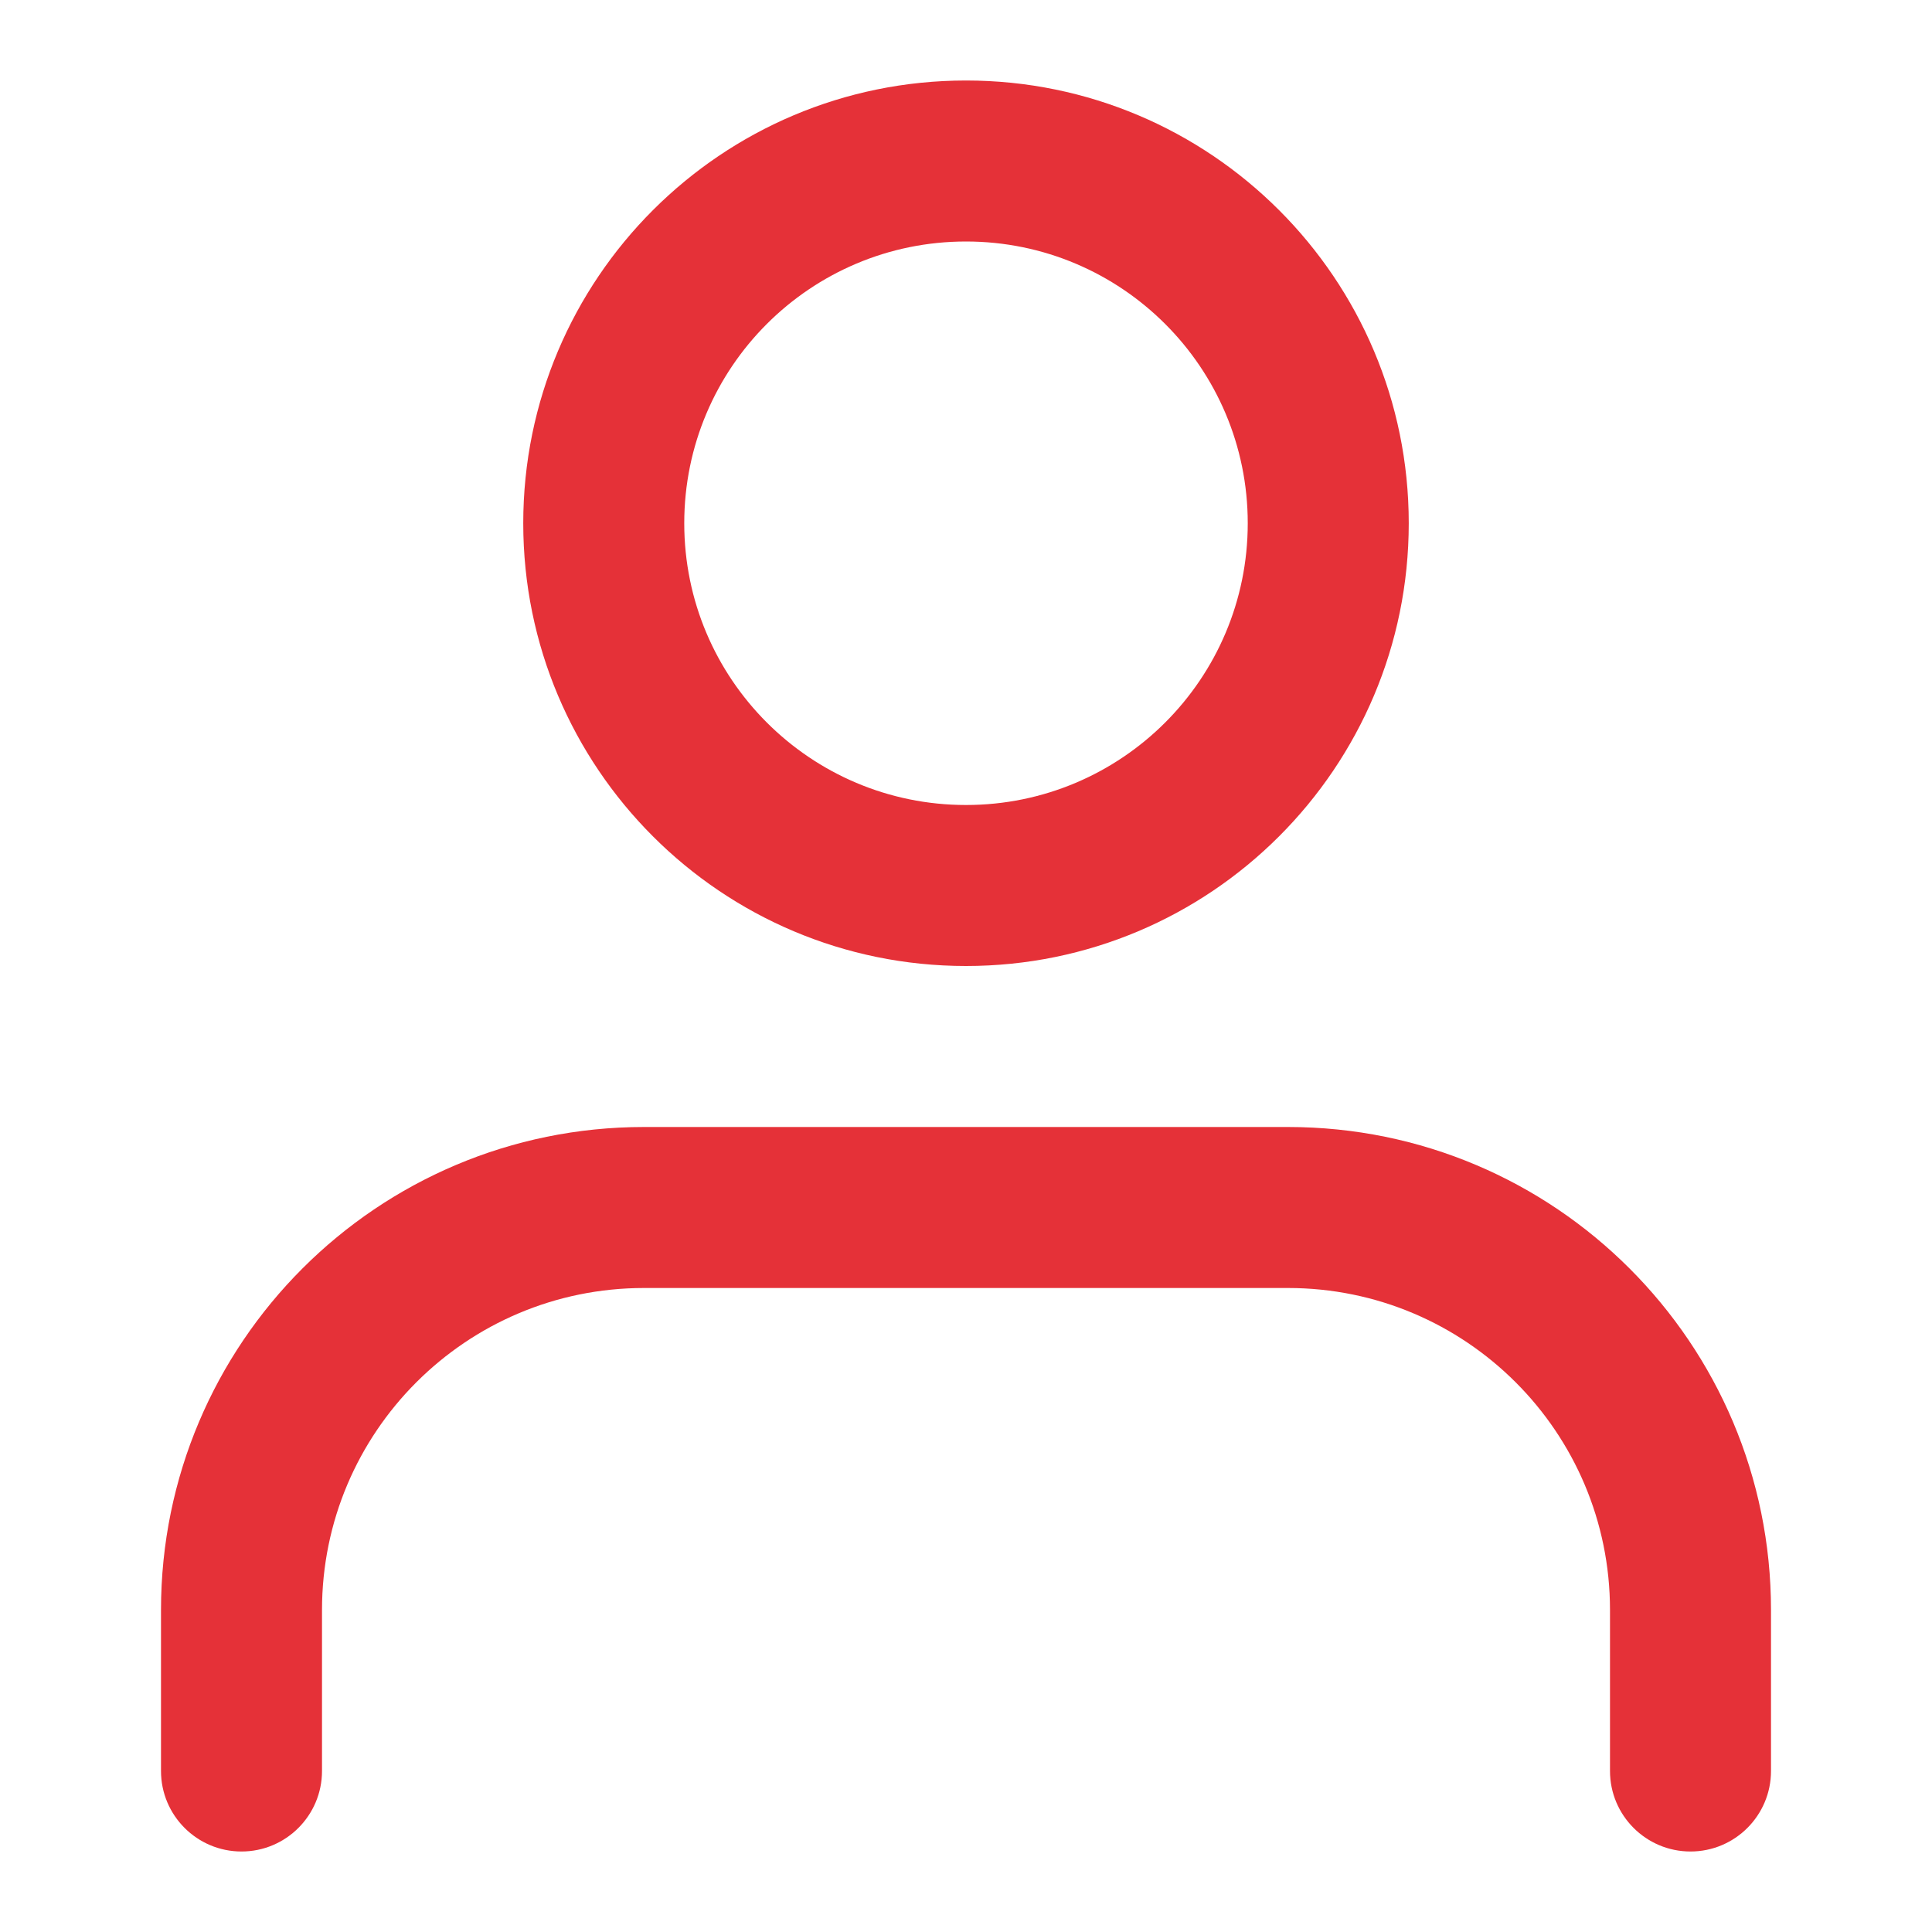
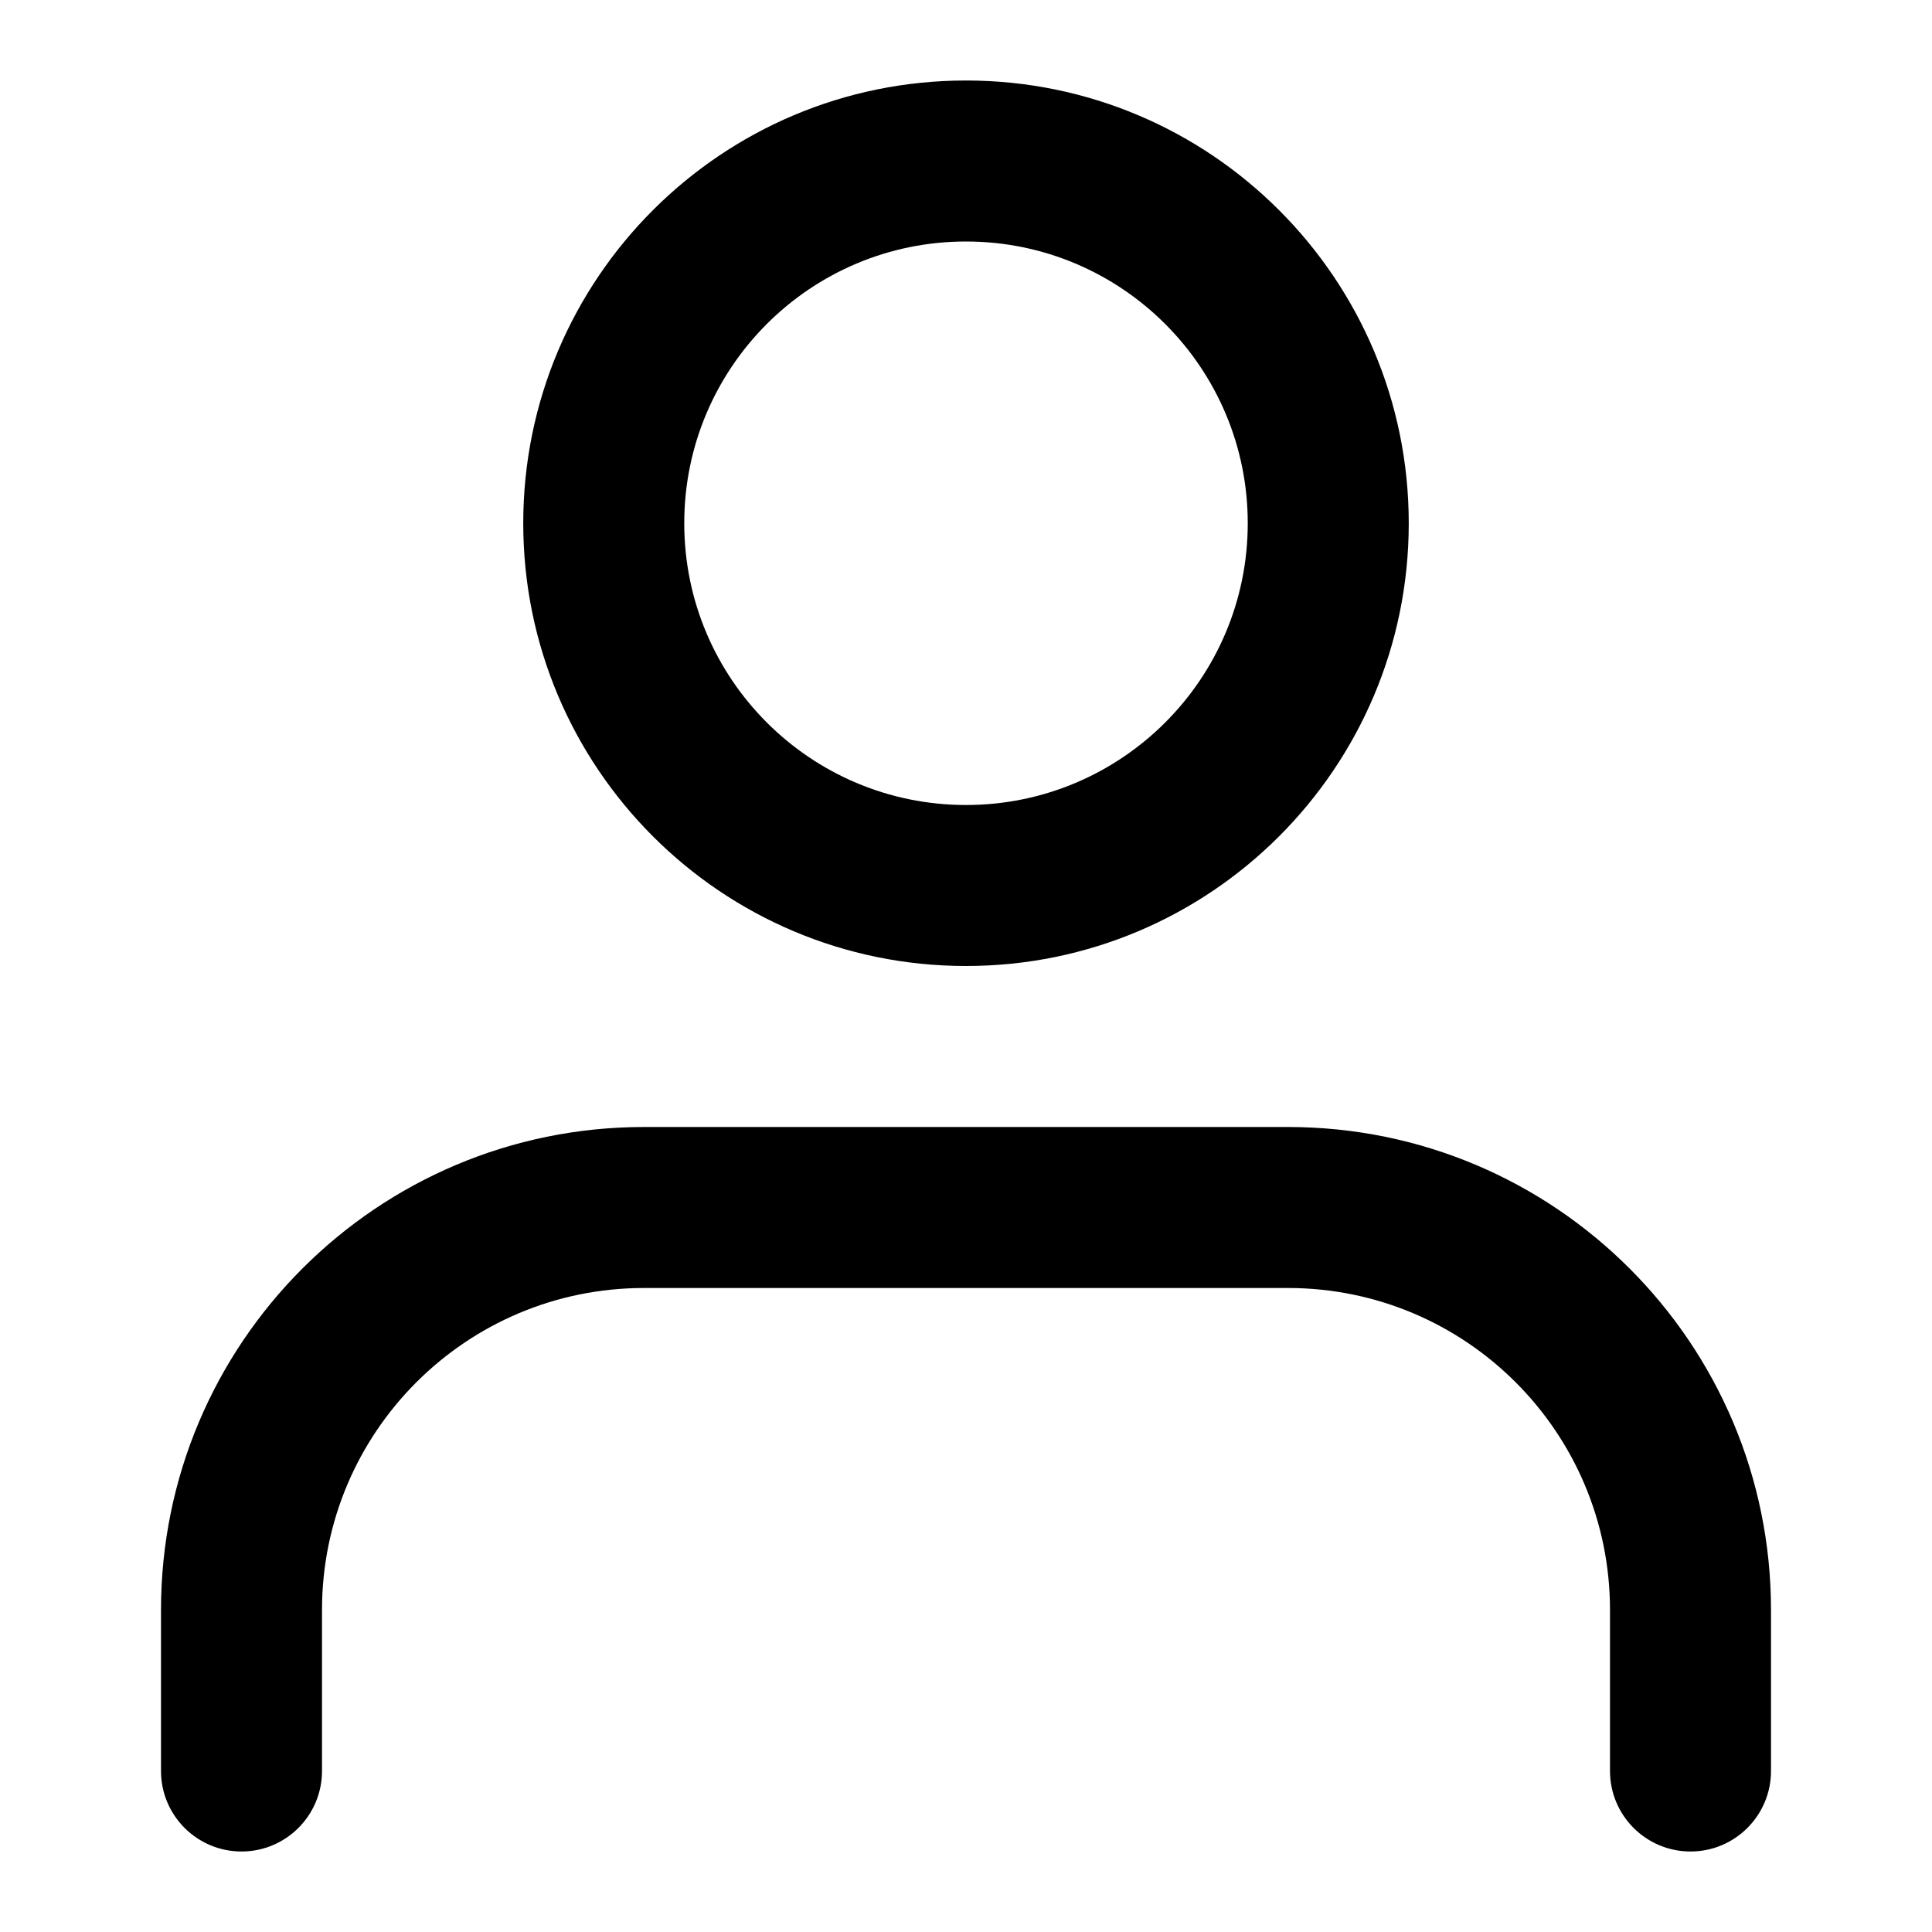
- <svg xmlns="http://www.w3.org/2000/svg" width="24px" height="24px" viewBox="0 0 24 24" fill="none">
-   <path fill-rule="evenodd" clip-rule="evenodd" d="M12 1C8.962 1 6.5 3.462 6.5 6.5C6.5 9.538 8.962 12 12 12C15.038 12 17.5 9.538 17.5 6.5C17.5 3.462 15.038 1 12 1ZM8.5 6.5C8.5 4.567 10.067 3 12 3C13.933 3 15.5 4.567 15.5 6.5C15.5 8.433 13.933 10 12 10C10.067 10 8.5 8.433 8.5 6.5Z" fill="rgb(229,49,56)" />
-   <path d="M8 14C4.686 14 2 16.686 2 20V22C2 22.552 2.448 23 3 23C3.552 23 4 22.552 4 22V20C4 17.791 5.791 16 8 16H16C18.209 16 20 17.791 20 20V22C20 22.552 20.448 23 21 23C21.552 23 22 22.552 22 22V20C22 16.686 19.314 14 16 14H8Z" fill="rgb(229,49,56)" />
+ <svg xmlns="http://www.w3.org/2000/svg" width="24px" height="24px" viewBox="0 0 24 24">
+   <path fill-rule="evenodd" clip-rule="evenodd" d="M12 1C8.962 1 6.5 3.462 6.5 6.5C6.5 9.538 8.962 12 12 12C15.038 12 17.5 9.538 17.5 6.5C17.5 3.462 15.038 1 12 1ZM8.5 6.5C8.5 4.567 10.067 3 12 3C13.933 3 15.5 4.567 15.5 6.5C15.5 8.433 13.933 10 12 10C10.067 10 8.5 8.433 8.5 6.5Z" />
+   <path d="M8 14C4.686 14 2 16.686 2 20V22C2 22.552 2.448 23 3 23C3.552 23 4 22.552 4 22V20C4 17.791 5.791 16 8 16H16C18.209 16 20 17.791 20 20V22C20 22.552 20.448 23 21 23C21.552 23 22 22.552 22 22V20C22 16.686 19.314 14 16 14H8Z" />
</svg>
